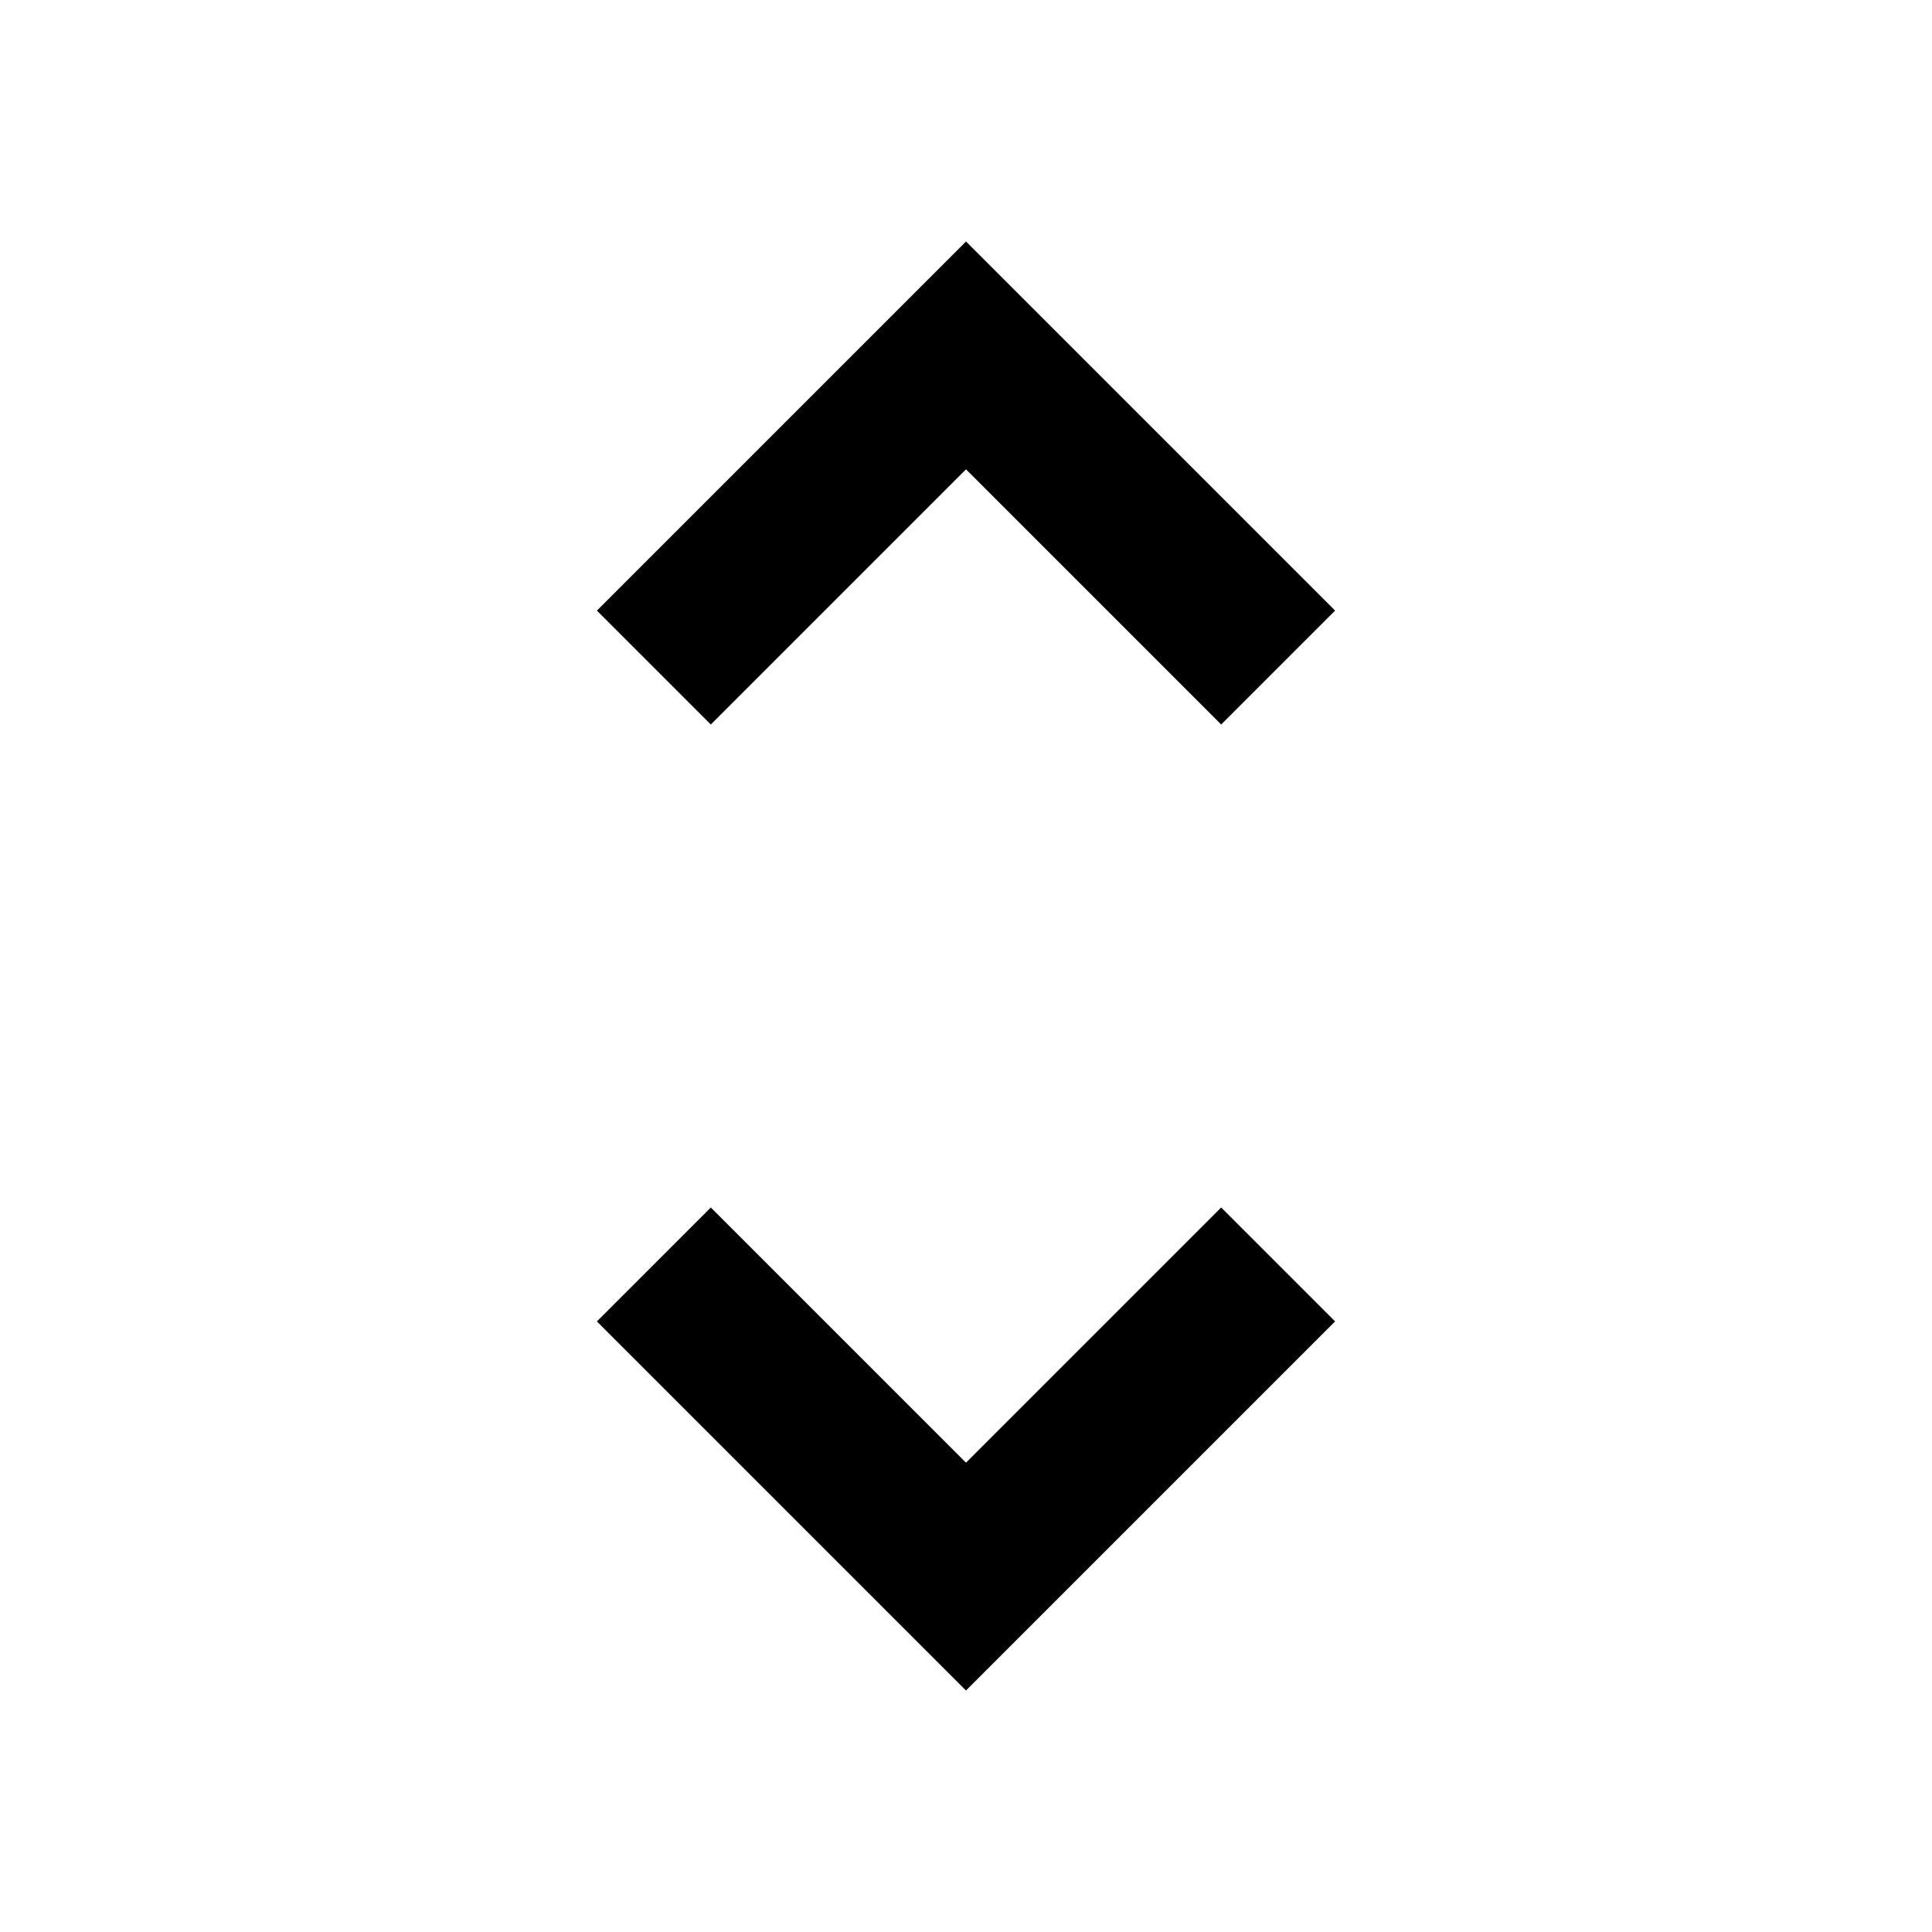
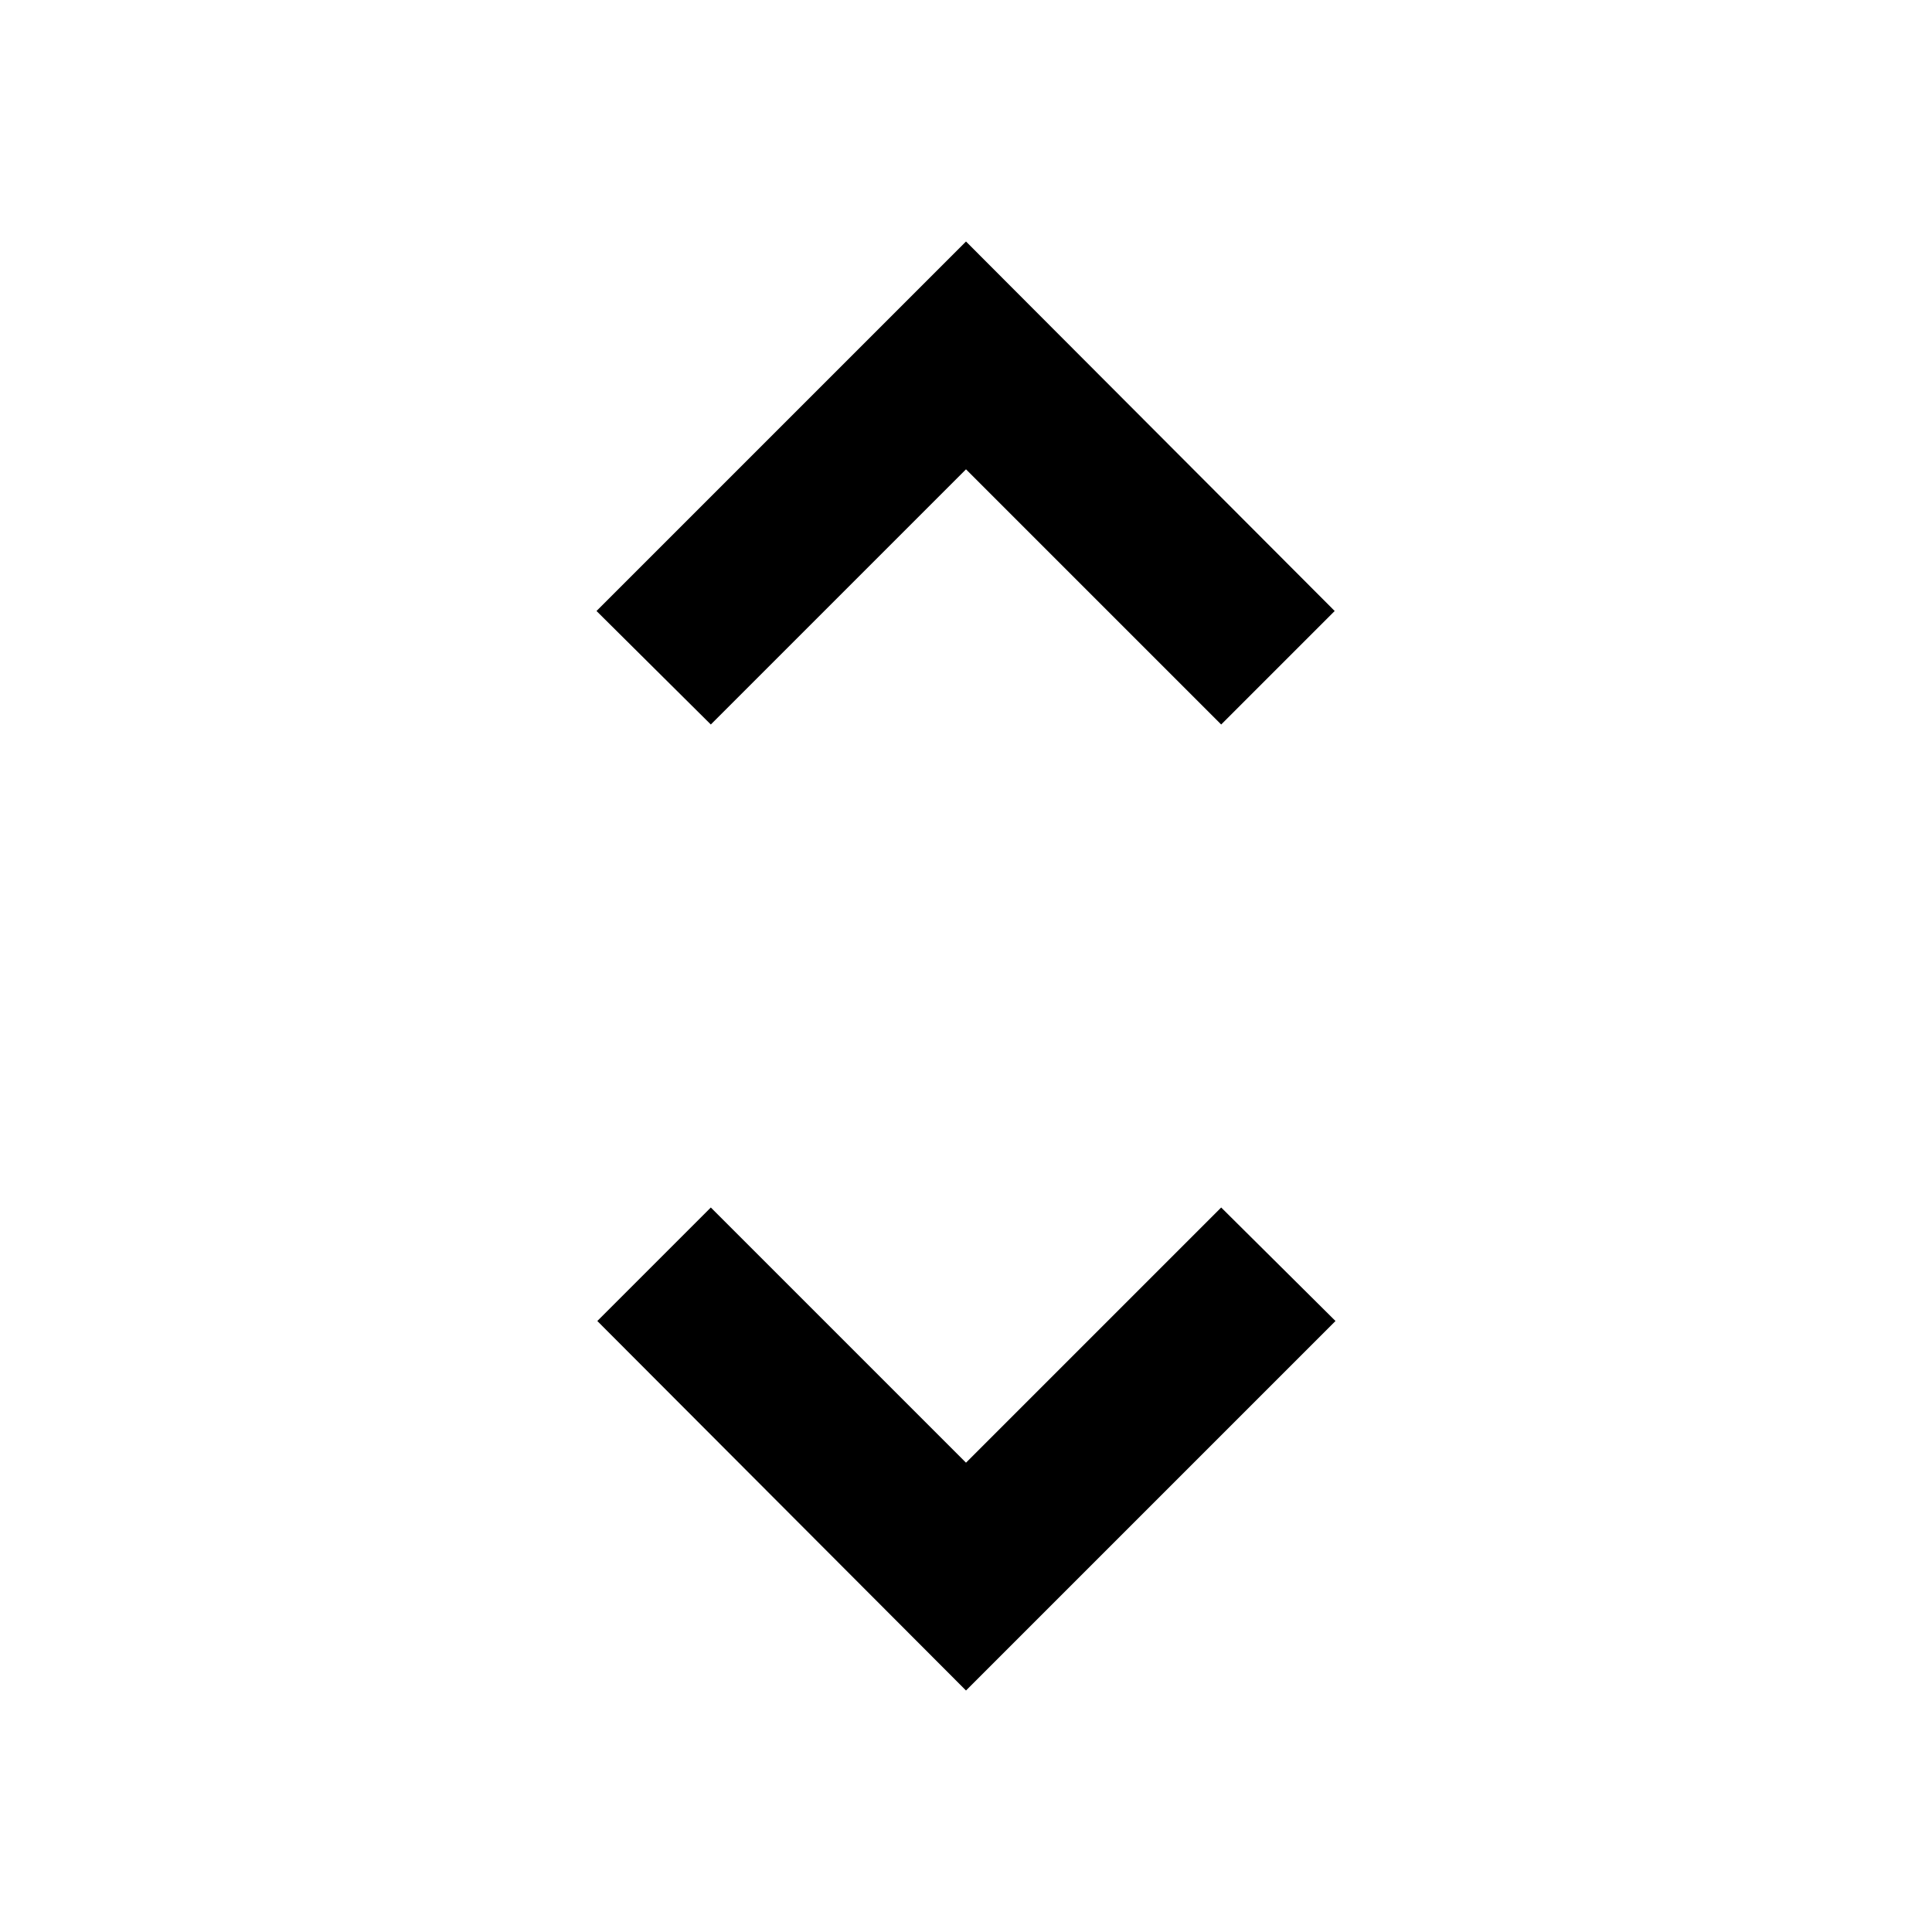
- <svg viewBox="0 0 24 24">
-   <path d="M12 5.83l3.17 3.17 1.415-1.415-4.585-4.585-4.585 4.585 1.415 1.415 3.17-3.17zM12 18.17l-3.17-3.17-1.415 1.415 4.585 4.585 4.585-4.585-1.415-1.415-3.17 3.17z" />
+ <svg xmlns="http://www.w3.org/2000/svg" version="1.1" baseProfile="full" width="24" height="24" viewBox="0 0 24.00 24.00" enable-background="new 0 0 24.00 24.00" xml:space="preserve">
+   <path fill="#000000" fill-opacity="1" stroke-linejoin="round" d="M 12,18.17L 8.83,15L 7.42,16.41L 12,21L 16.59,16.41L 15.17,15M 12,5.83L 15.17,9L 16.58,7.59L 12,3L 7.41,7.59L 8.83,9L 12,5.83 Z " />
</svg>
